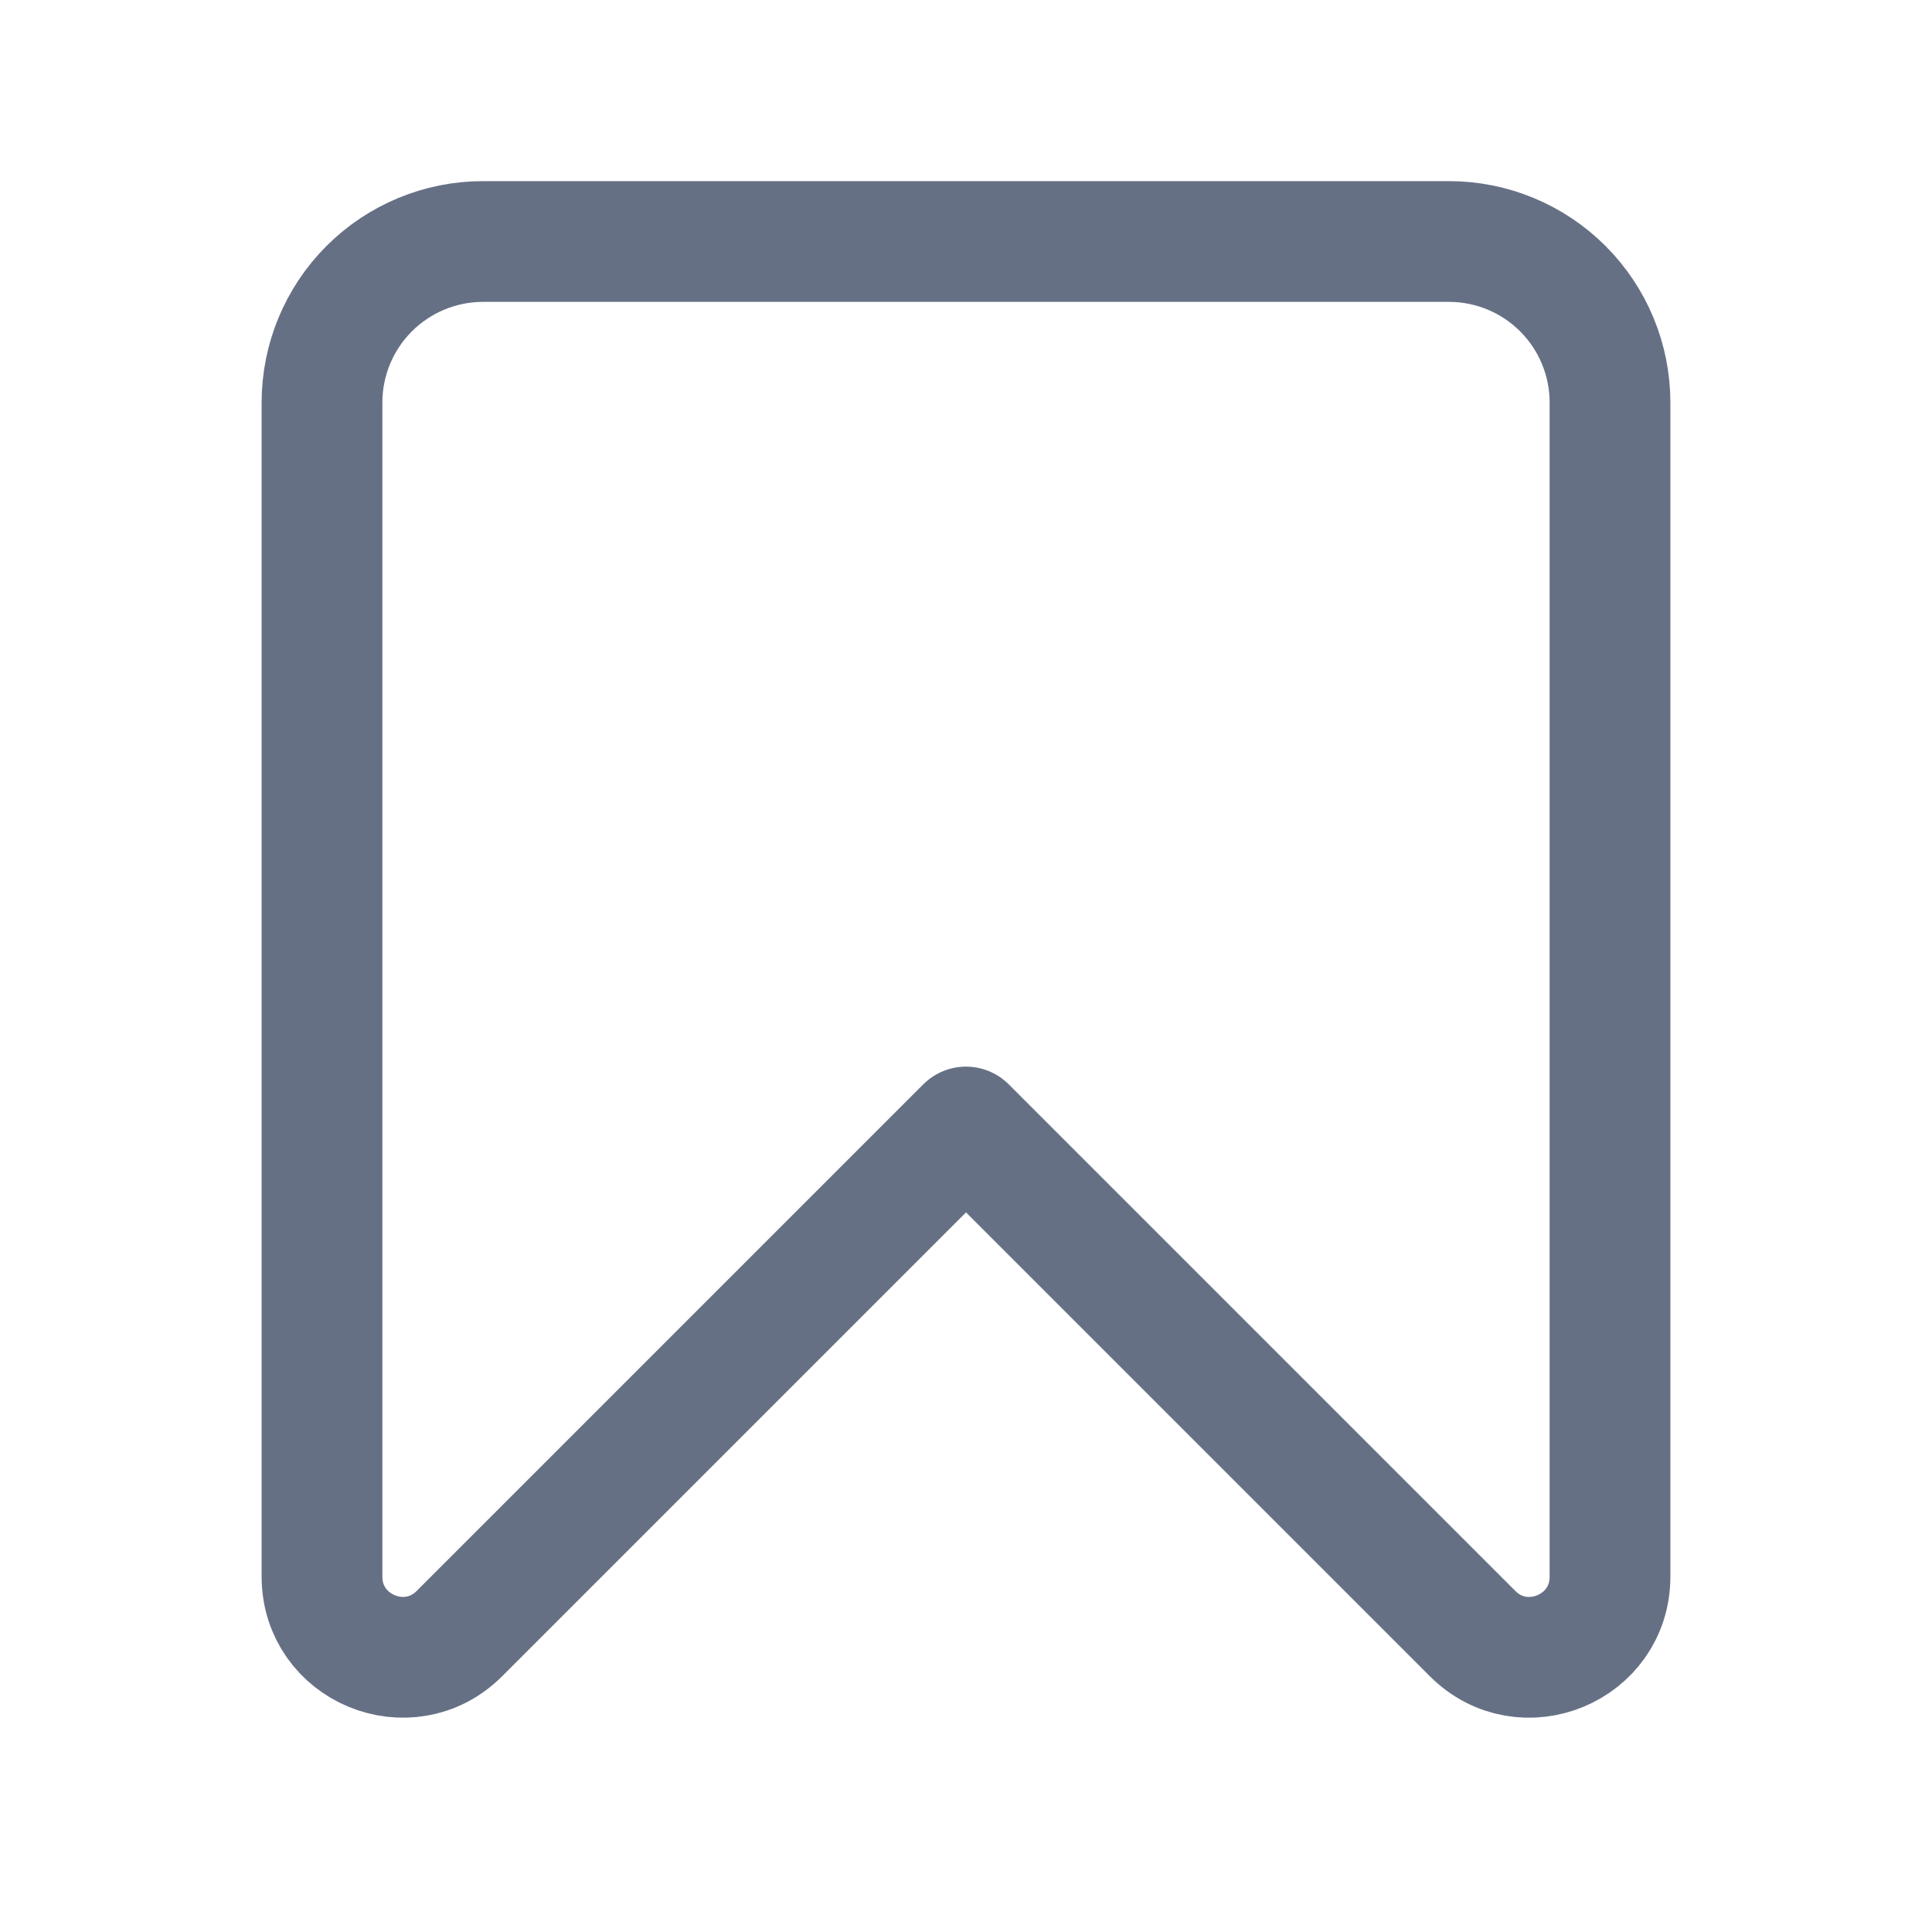
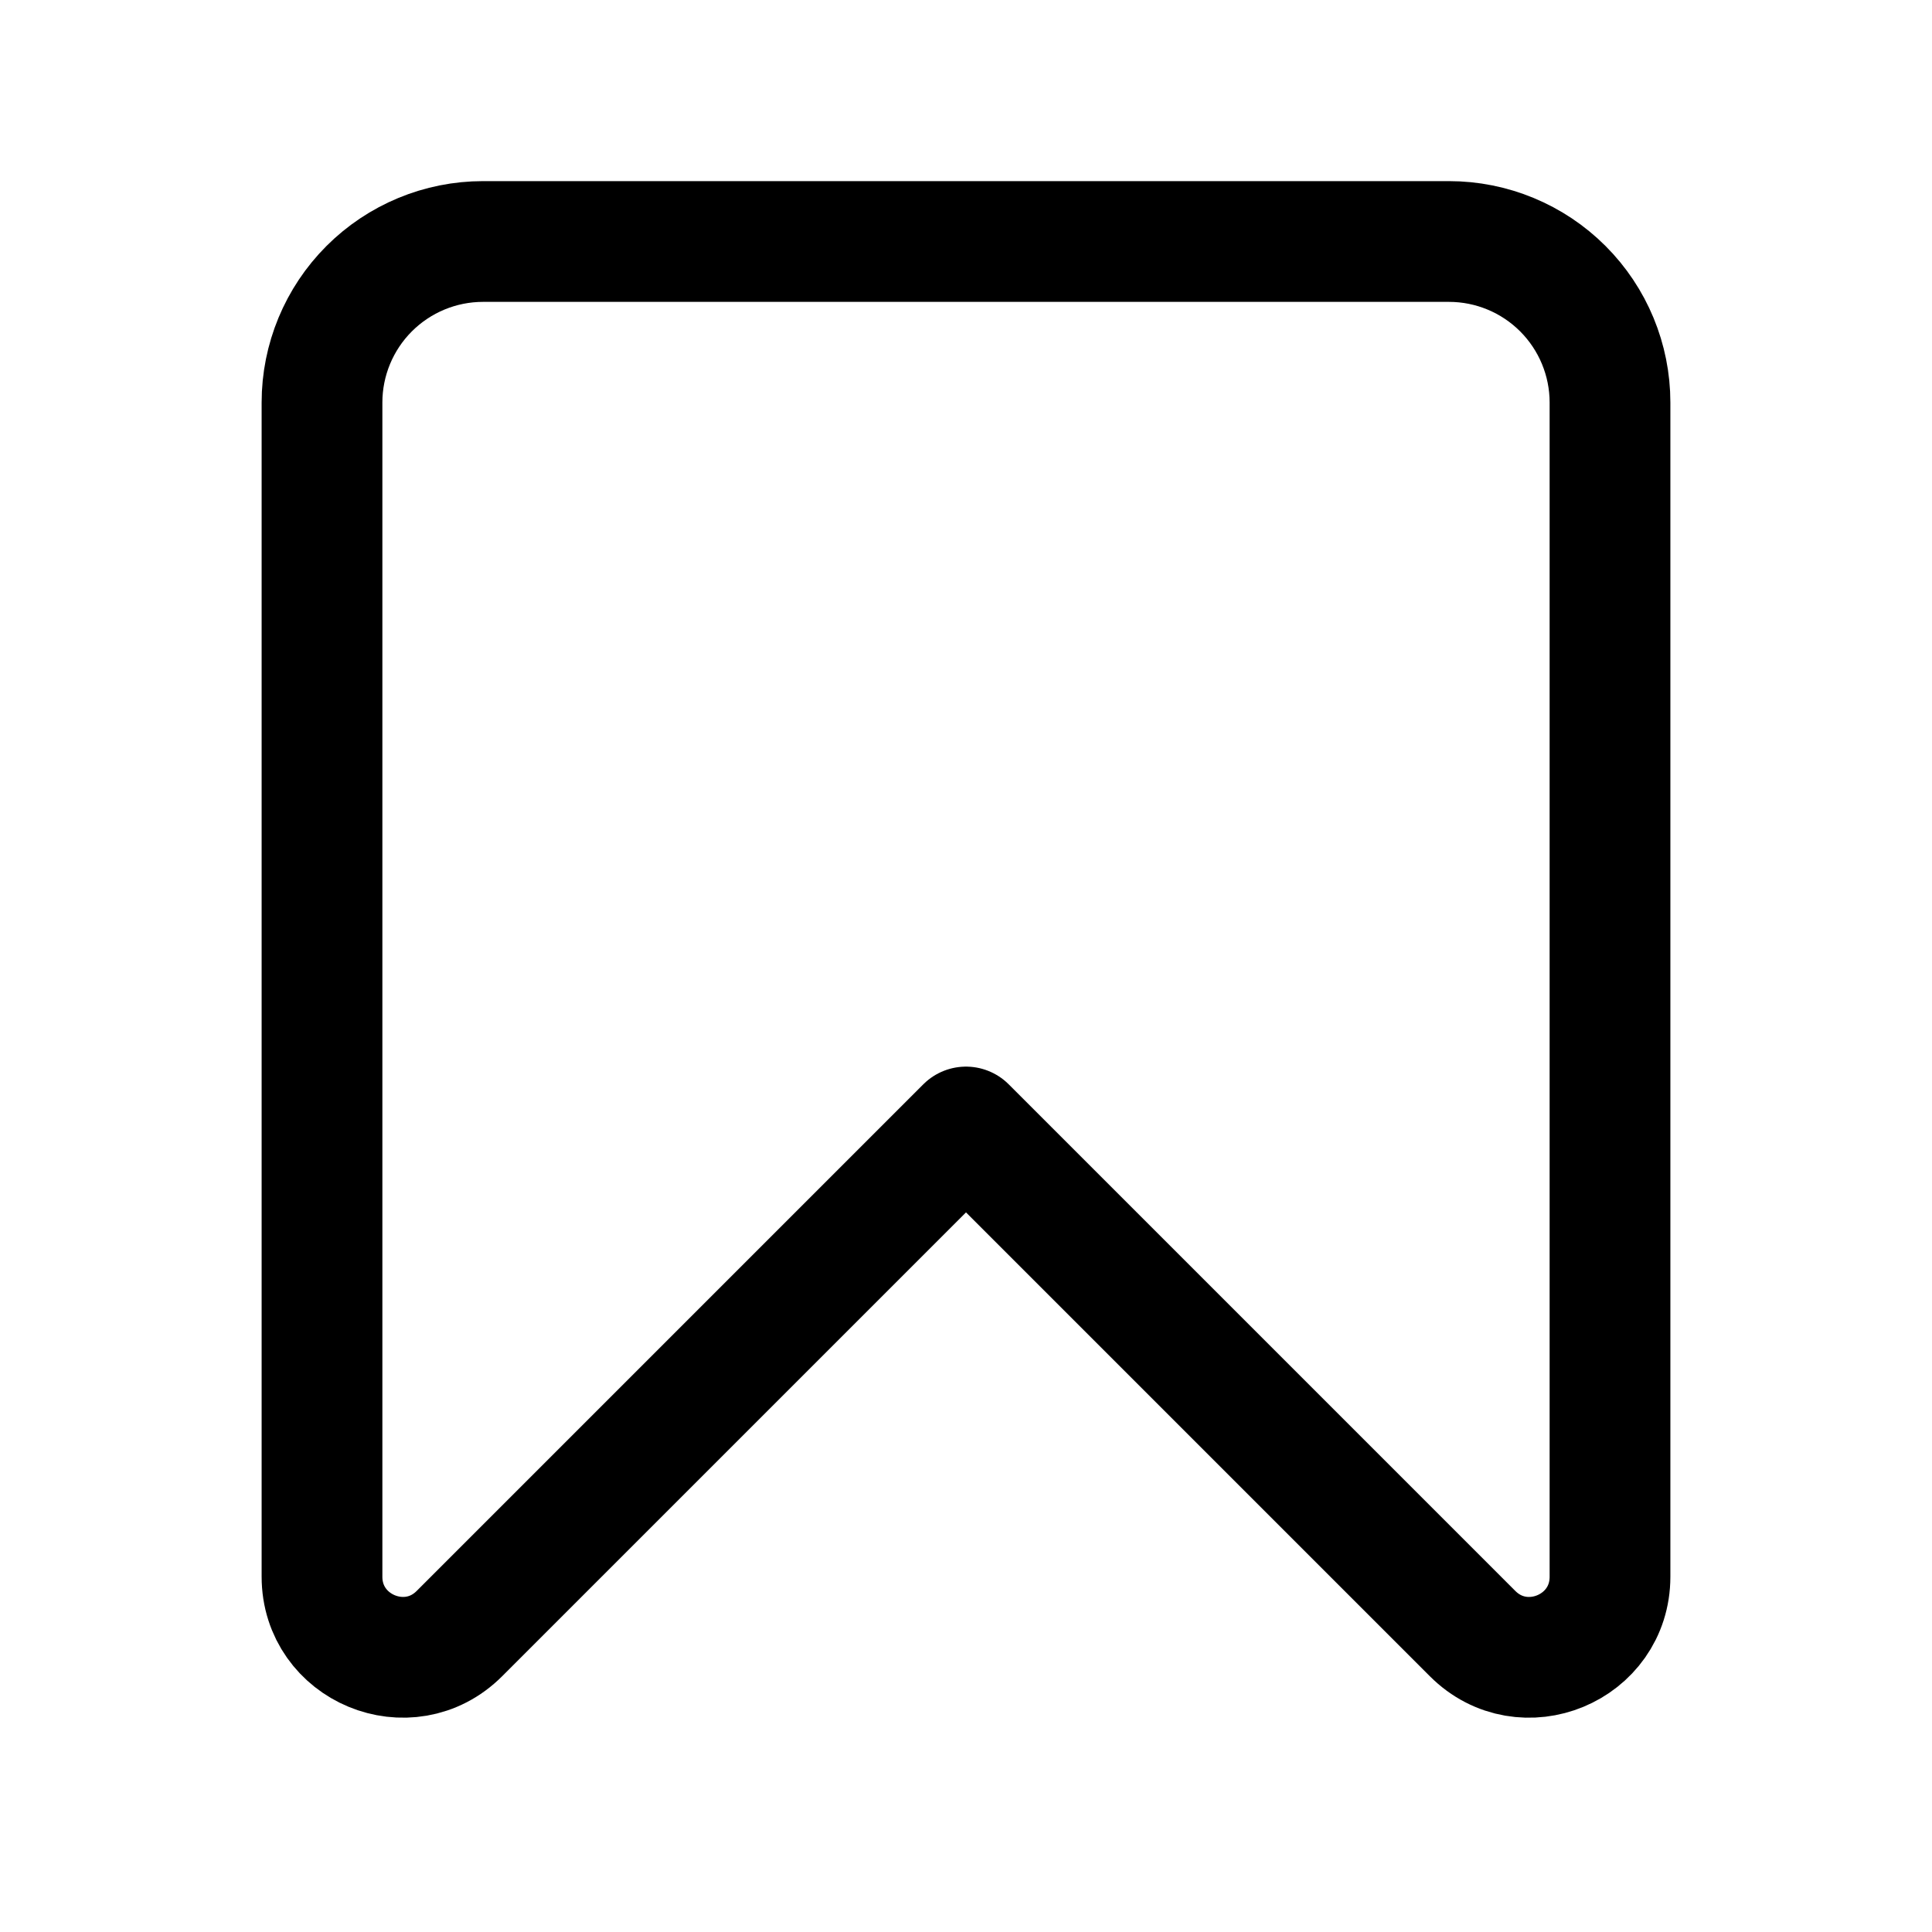
<svg xmlns="http://www.w3.org/2000/svg" width="24" height="24" viewBox="0 0 24 24" fill="none">
-   <path d="M4 5V19.586C4 20.476 5.077 20.923 5.707 20.293L12 14L18.293 20.293C18.923 20.923 20 20.477 20 19.586V5C20 4.47 19.789 3.961 19.414 3.586C19.039 3.211 18.53 3 18 3H6C5.47 3 4.961 3.211 4.586 3.586C4.211 3.961 4 4.47 4 5Z" stroke="#667085" stroke-width="1.5" stroke-linecap="round" stroke-linejoin="round" />
+   <path d="M4 5V19.586C4 20.476 5.077 20.923 5.707 20.293L12 14L18.293 20.293C18.923 20.923 20 20.477 20 19.586V5C20 4.47 19.789 3.961 19.414 3.586C19.039 3.211 18.53 3 18 3H6C5.47 3 4.961 3.211 4.586 3.586C4.211 3.961 4 4.47 4 5Z" stroke="black" stroke-width="1.5" stroke-linecap="round" stroke-linejoin="round" />
</svg>
